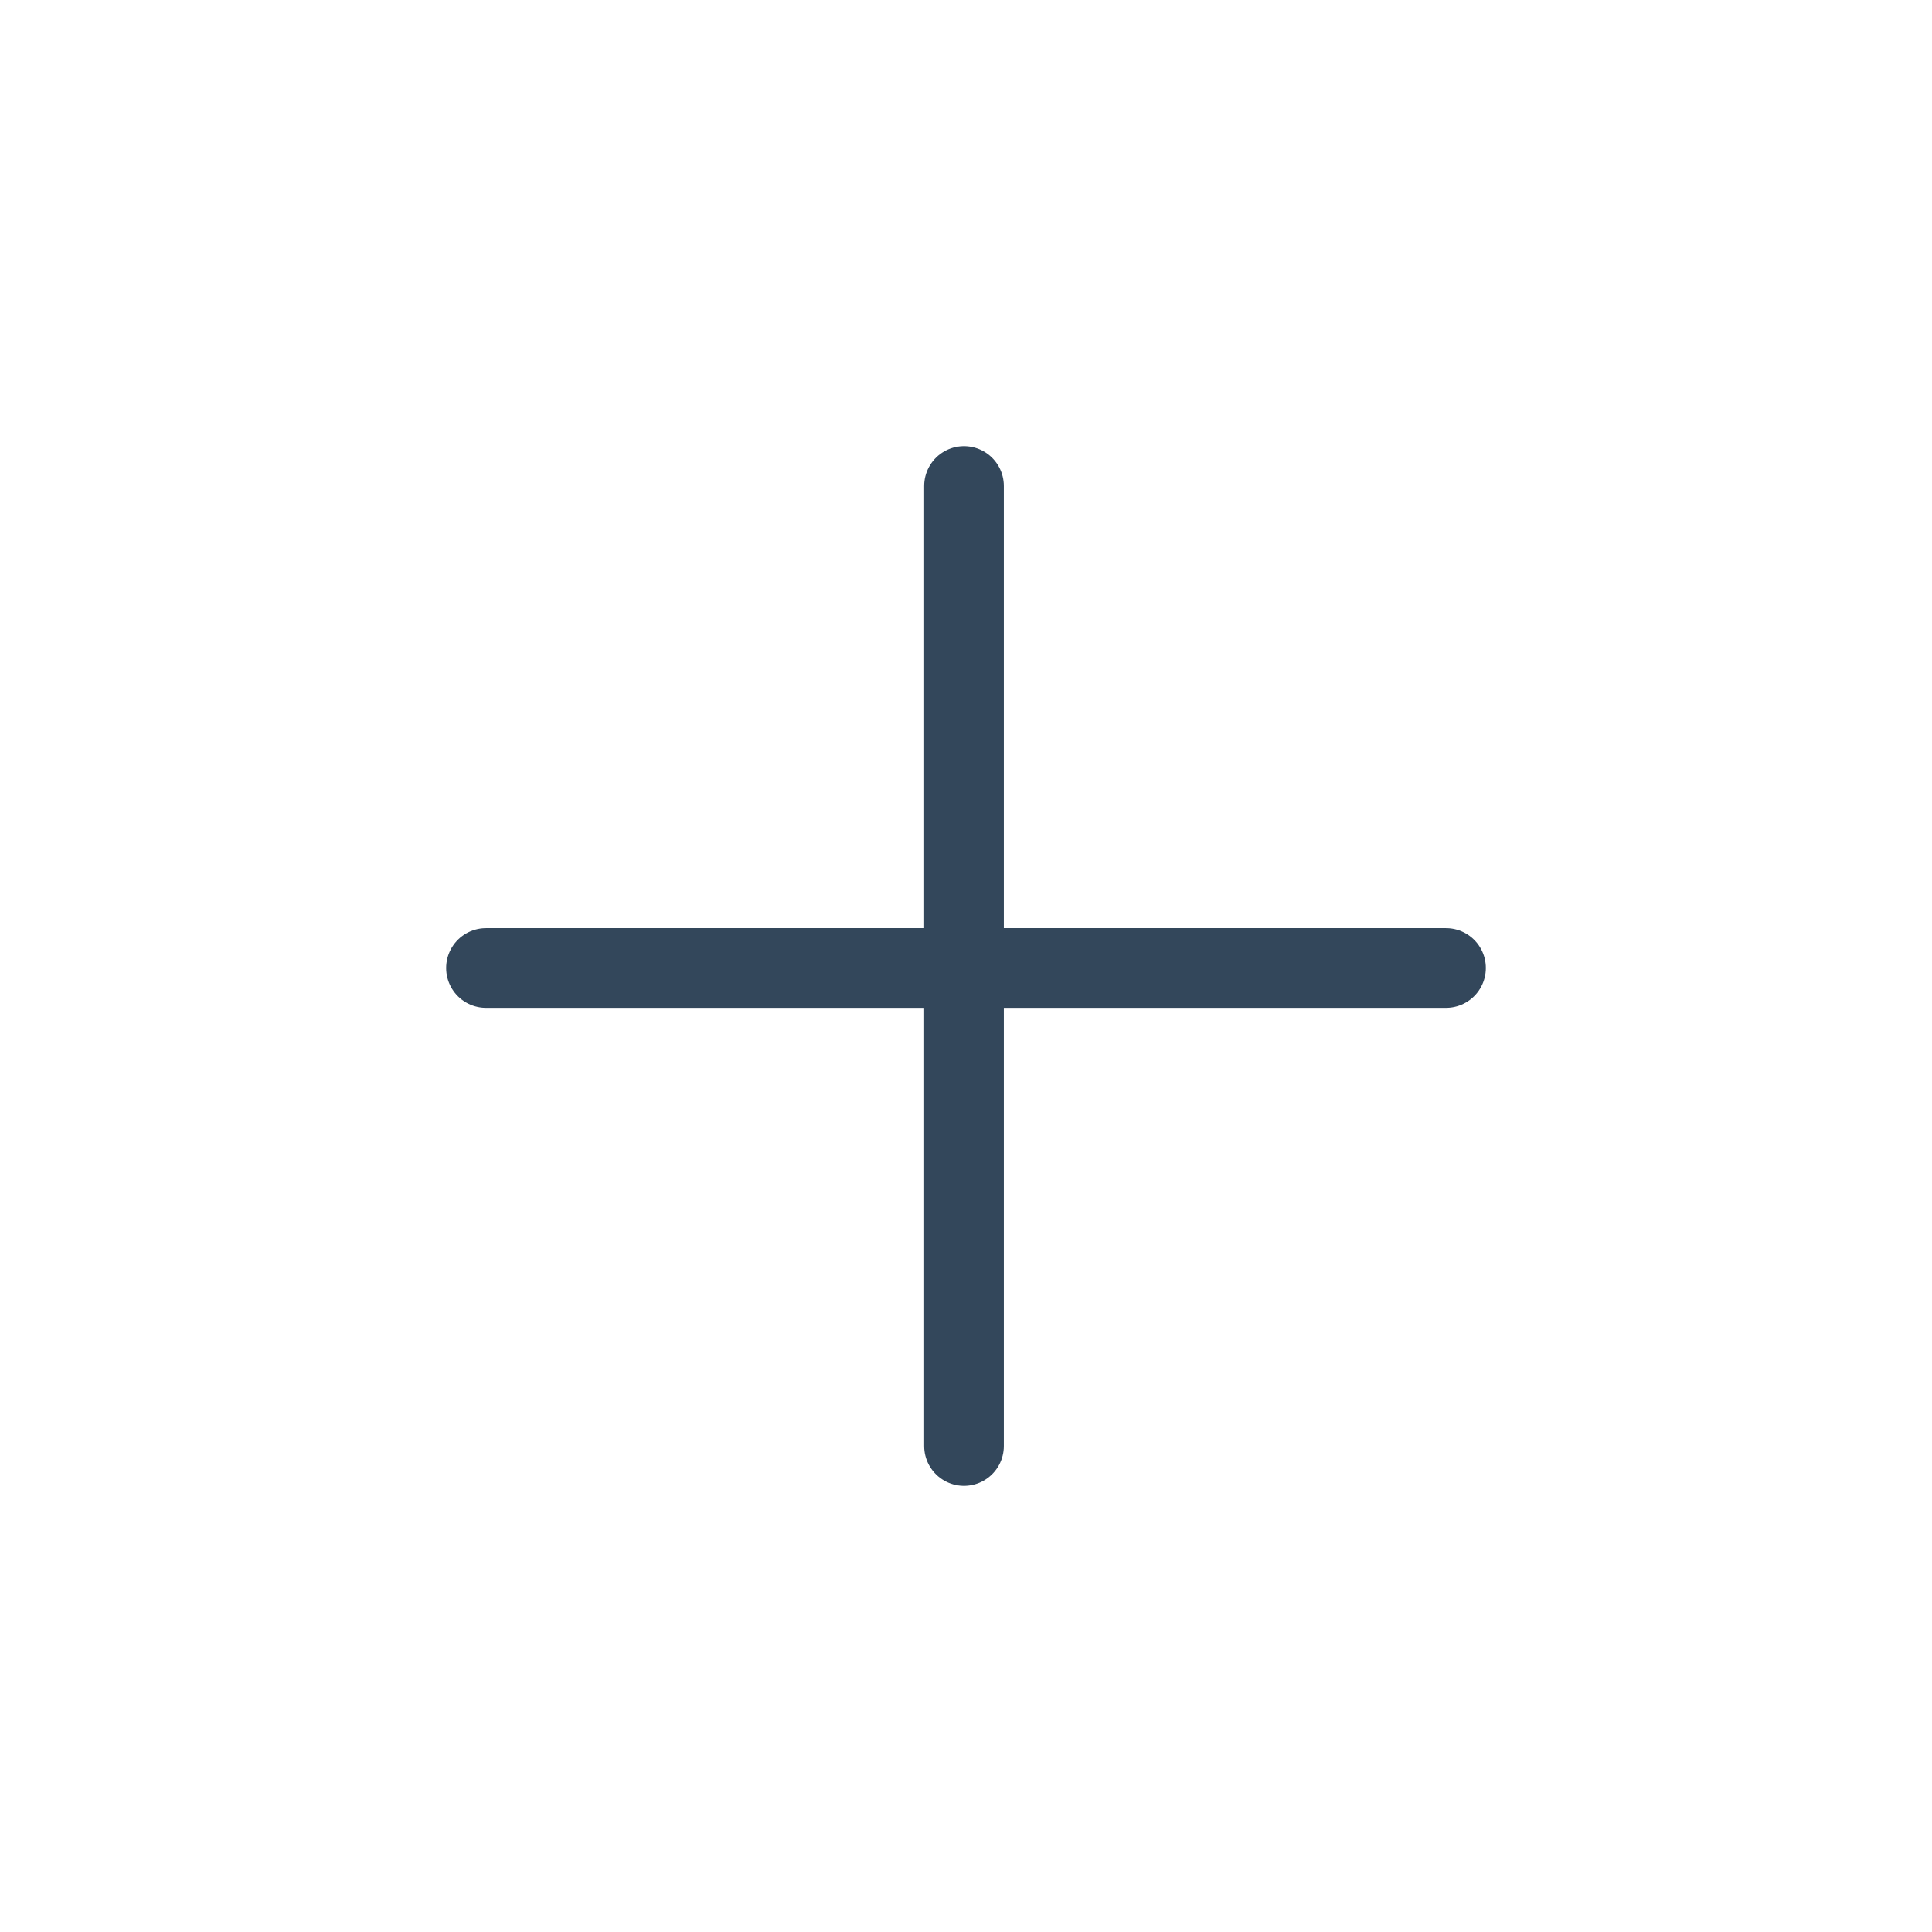
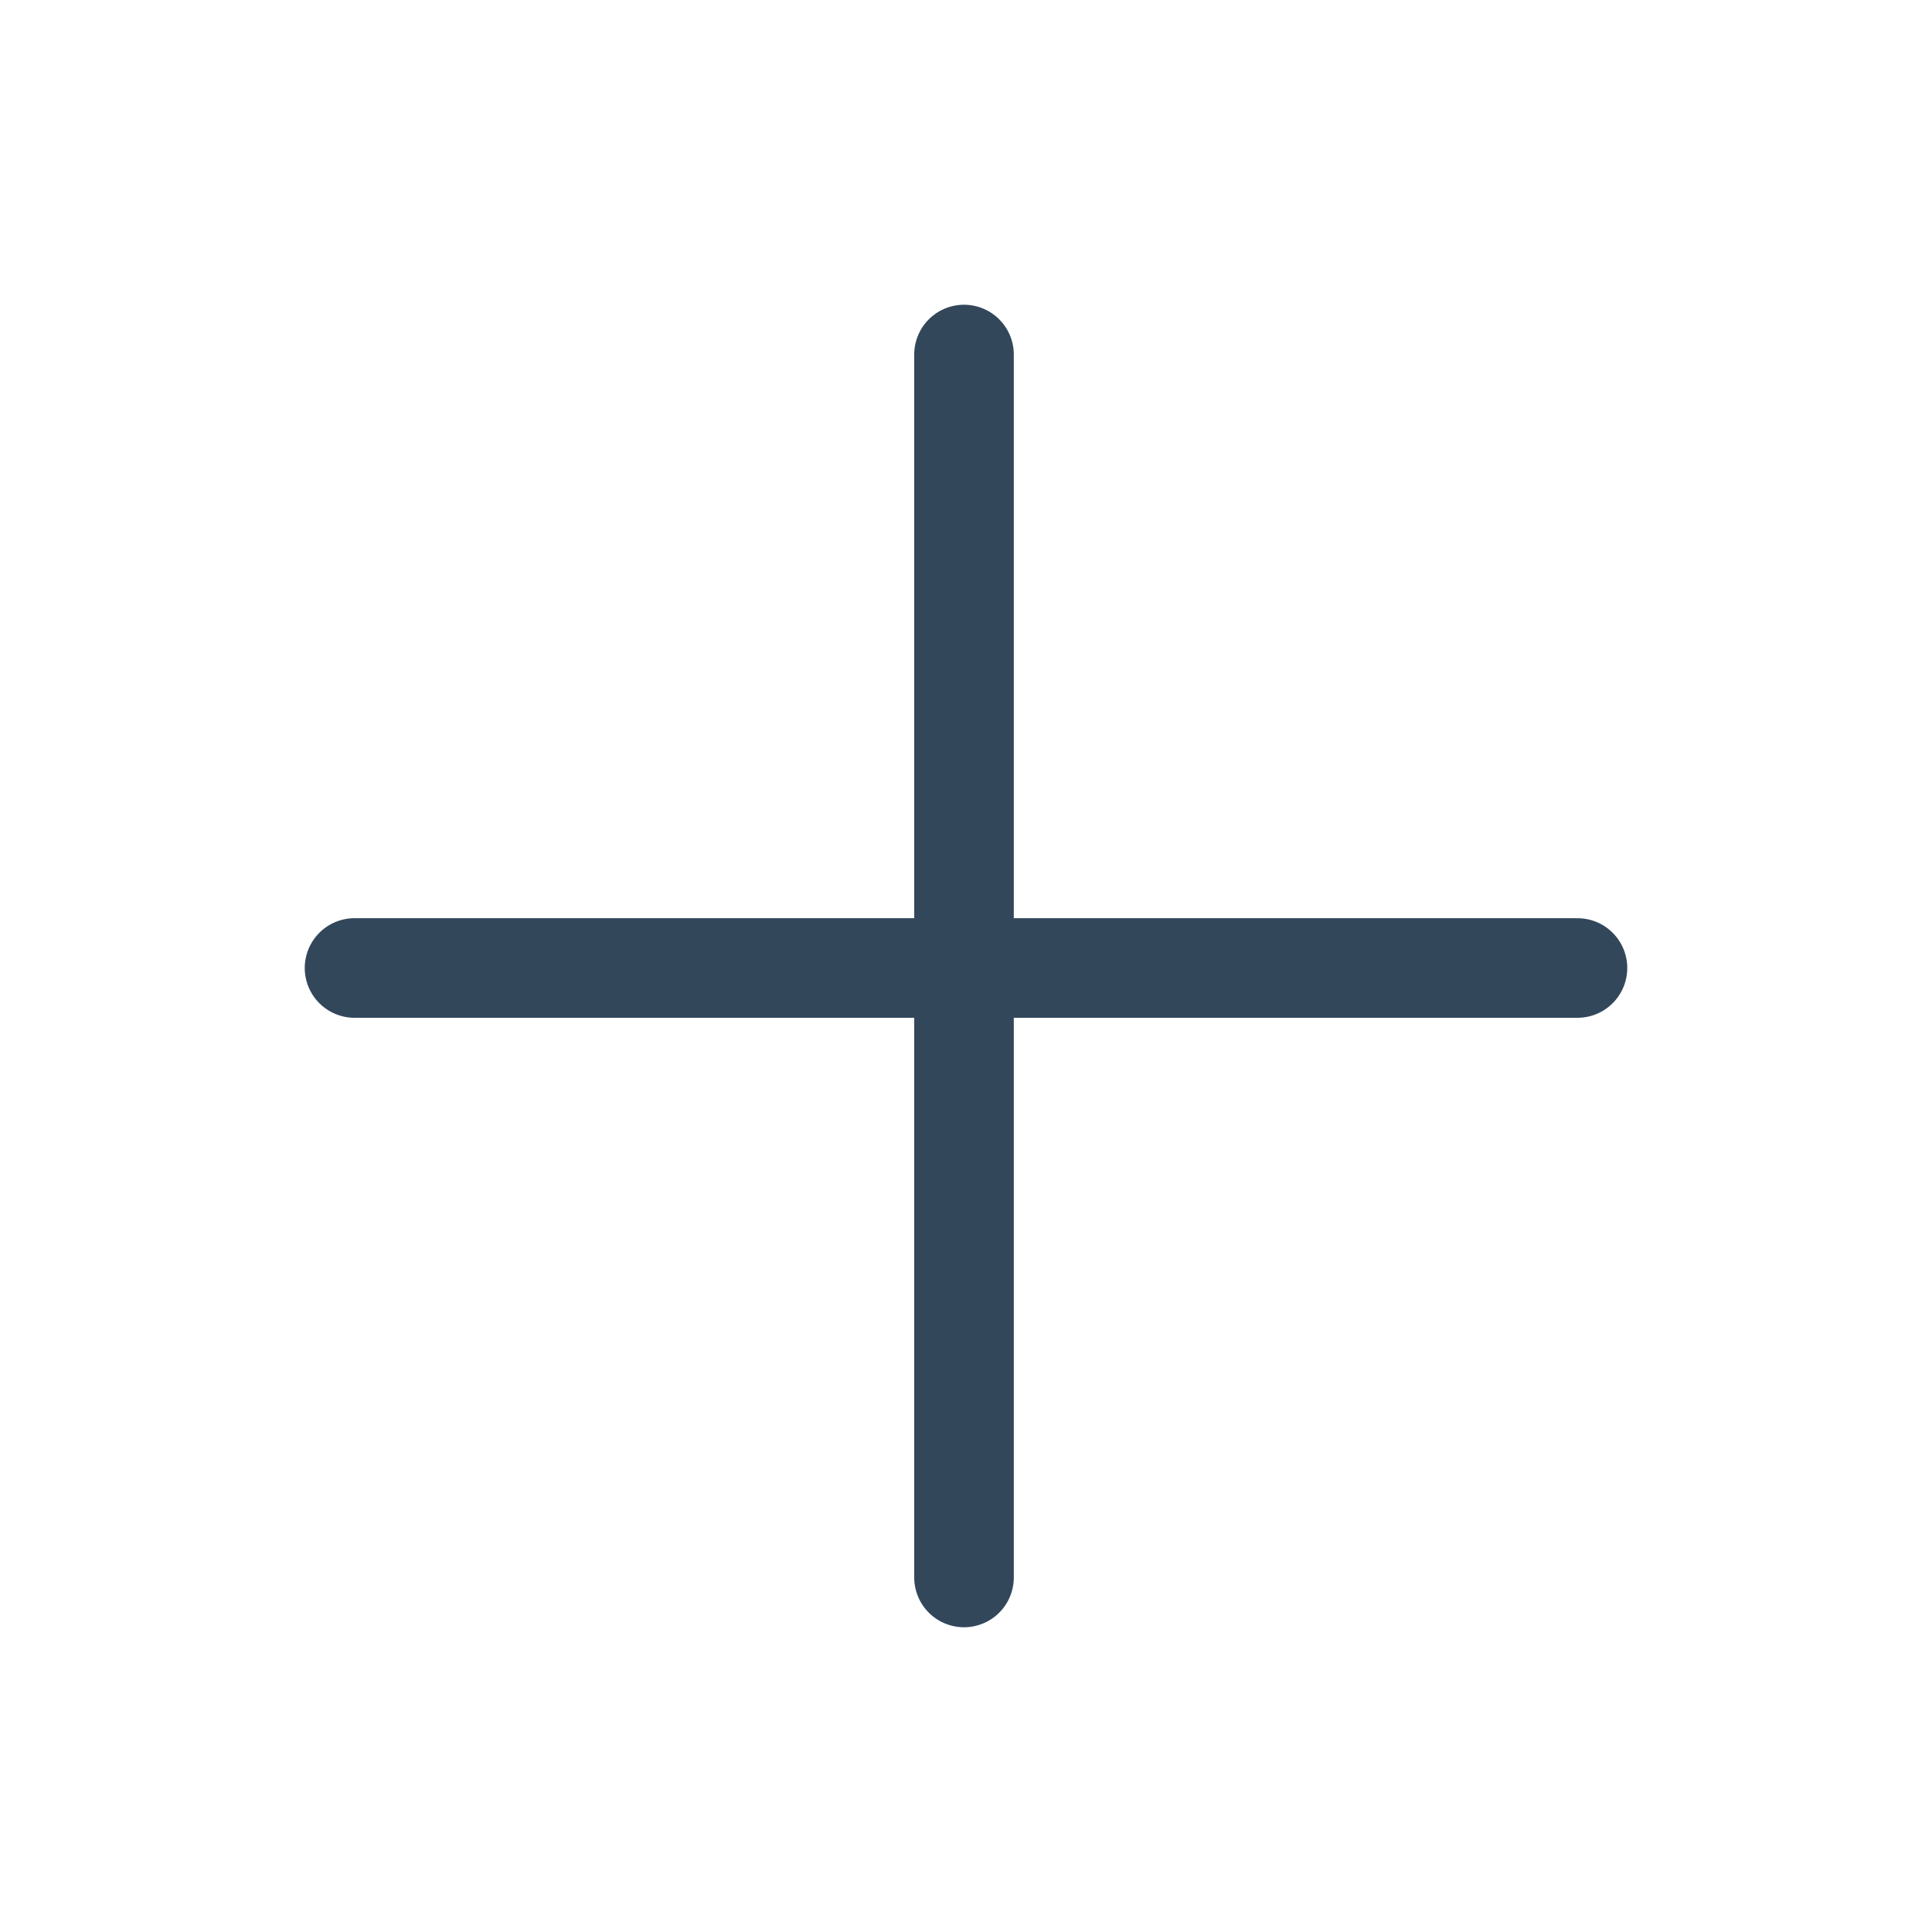
<svg xmlns="http://www.w3.org/2000/svg" version="1.1" id="레이어_1" x="0px" y="0px" viewBox="0 0 48.5 48.5" style="enable-background:new 0 0 48.5 48.5;" xml:space="preserve">
  <style type="text/css">
- 	.st0{fill:none;stroke:#33475B;stroke-width:2;stroke-linecap:round;stroke-linejoin:round;}
+ 	.st0{fill:none;stroke:#33475B;stroke-width:2.5;stroke-linecap:round;stroke-linejoin:round;}
	.st1{fill:none;}
</style>
-   <line class="st0" x1="24.2" y1="12.2" x2="24.2" y2="36.3" />
-   <line class="st0" x1="36.3" y1="24.3" x2="12.2" y2="24.3" />
+   <line class="st0" x1="24.2" y1="8.9" x2="24.2" y2="39.6" />
+   <line class="st0" x1="39.6" y1="24.3" x2="8.9" y2="24.3" />
  <rect y="0" class="st1" width="48.5" height="48.5" />
</svg>
